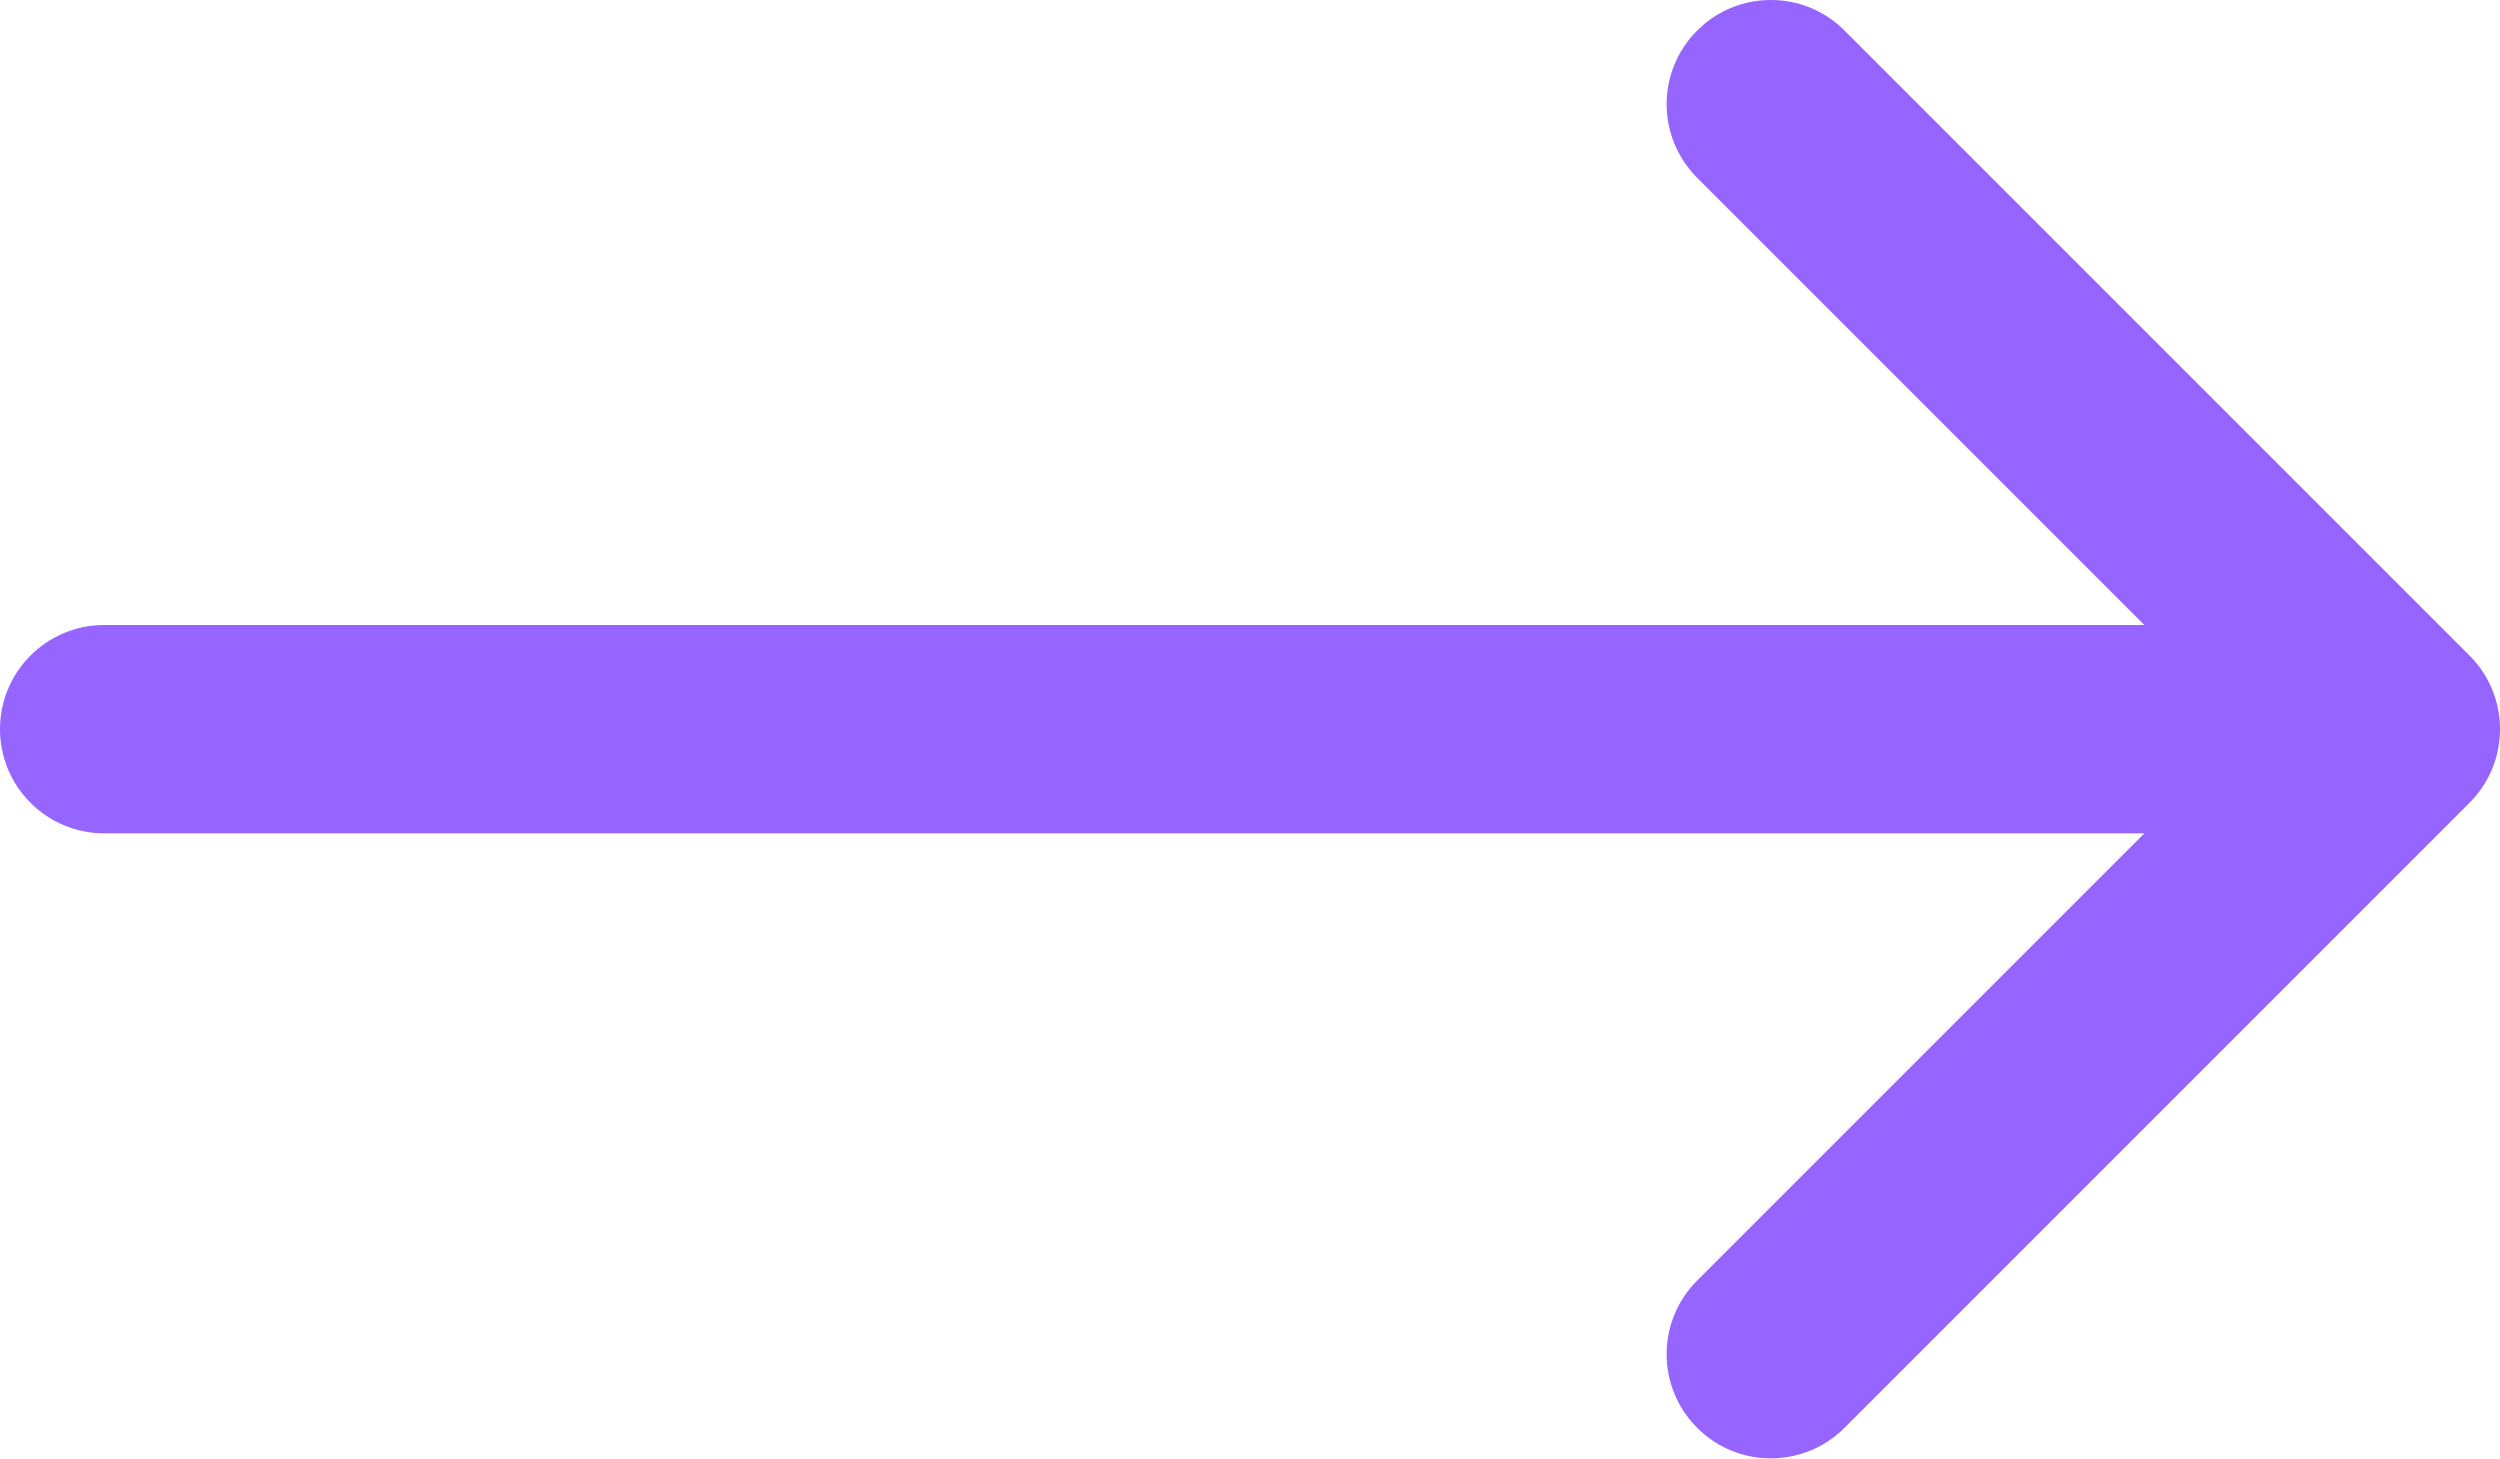
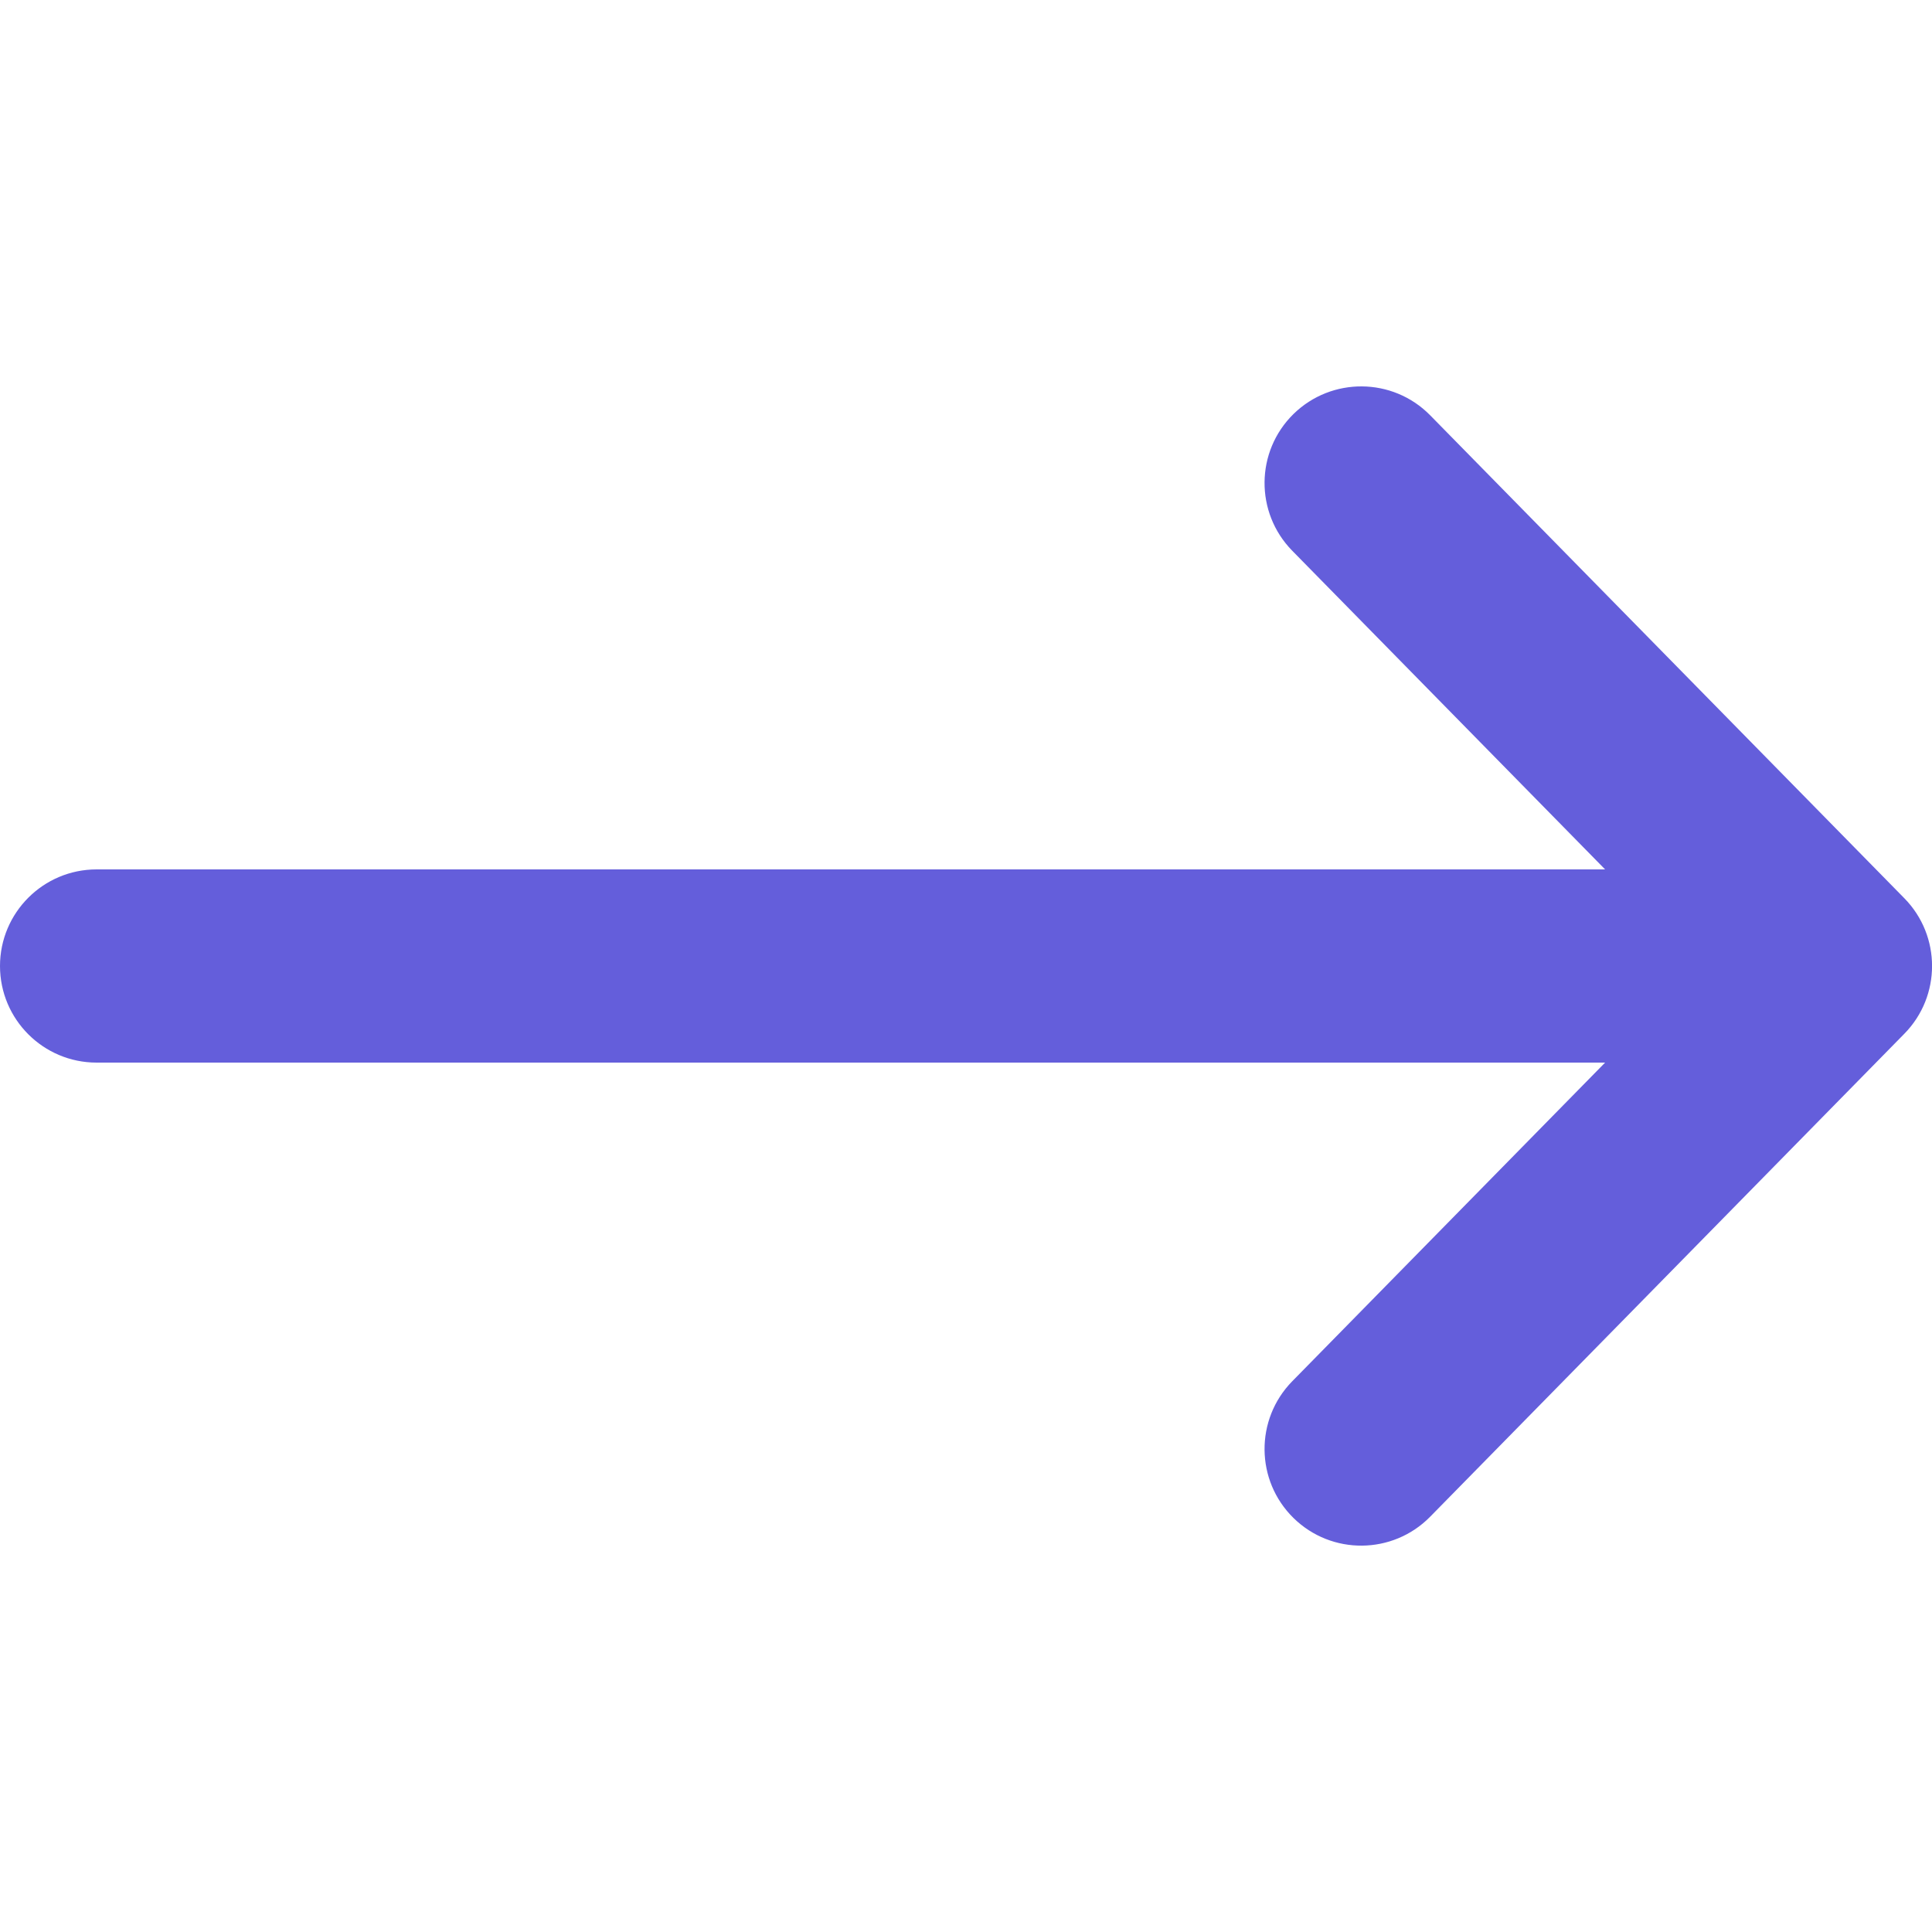
- <svg xmlns="http://www.w3.org/2000/svg" width="24" height="14" viewBox="0 0 24 14" fill="none">
-   <path d="M1 8C0.448 8 0 7.552 0 7C0 6.448 0.448 6 1 6V8ZM23 7L23.707 6.293C24.098 6.683 24.098 7.317 23.707 7.707L23 7ZM16.293 1.707C15.902 1.317 15.902 0.683 16.293 0.293C16.683 -0.098 17.317 -0.098 17.707 0.293L16.293 1.707ZM17.707 13.707C17.317 14.098 16.683 14.098 16.293 13.707C15.902 13.317 15.902 12.683 16.293 12.293L17.707 13.707ZM1 6H23V8H1V6ZM22.293 7.707L16.293 1.707L17.707 0.293L23.707 6.293L22.293 7.707ZM23.707 7.707L17.707 13.707L16.293 12.293L22.293 6.293L23.707 7.707Z" fill="#9664FF" />
+ <svg xmlns="http://www.w3.org/2000/svg" width="20" height="20" viewBox="0 0 20 20" fill="none">
+   <path d="M1 11C0.448 11 0 10.552 0 10C0 9.448 0.448 9 1 9V11ZM19 10L19.714 9.299C20.096 9.688 20.096 10.312 19.714 10.701L19 10ZM13.377 5.701C12.99 5.306 12.996 4.673 13.39 4.286C13.784 3.9 14.418 3.905 14.805 4.299L13.377 5.701ZM14.805 15.701C14.418 16.095 13.784 16.101 13.39 15.714C12.996 15.327 12.99 14.694 13.377 14.299L14.805 15.701ZM1 9H19V11H1V9ZM18.286 10.701L13.377 5.701L14.805 4.299L19.714 9.299L18.286 10.701ZM19.714 10.701L14.805 15.701L13.377 14.299L18.286 9.299L19.714 10.701Z" fill="#645EDB" />
</svg>
